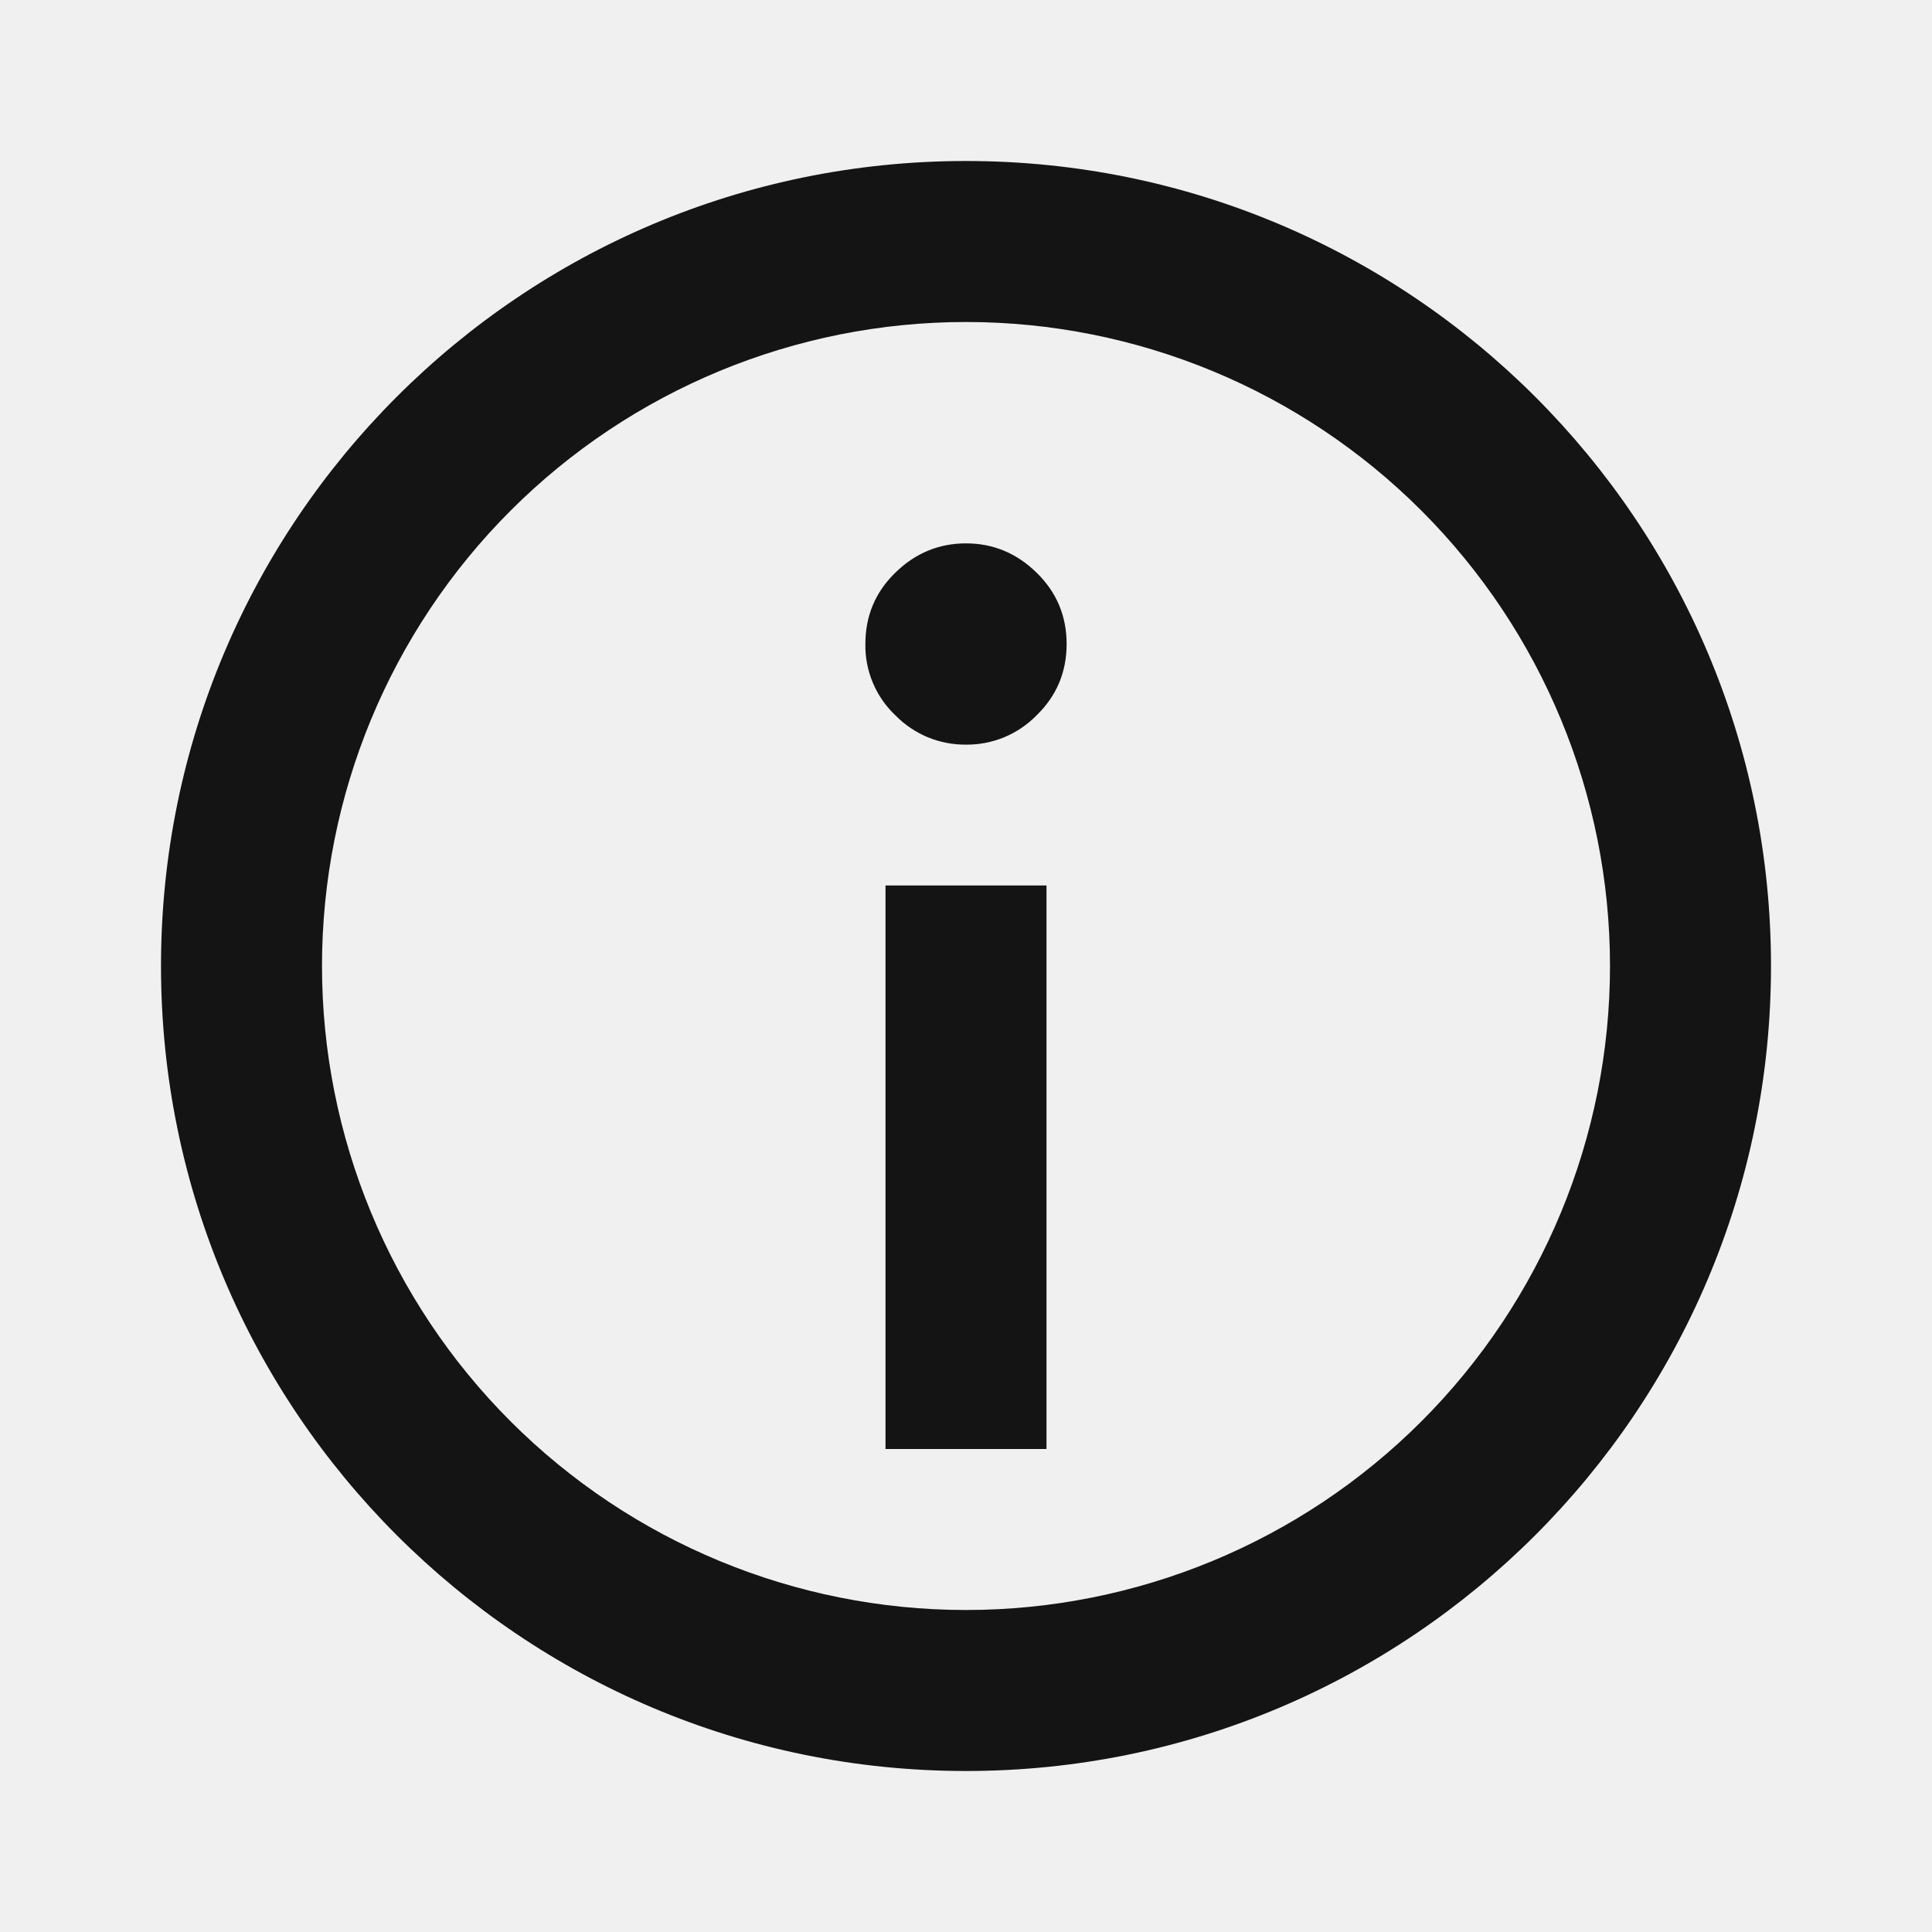
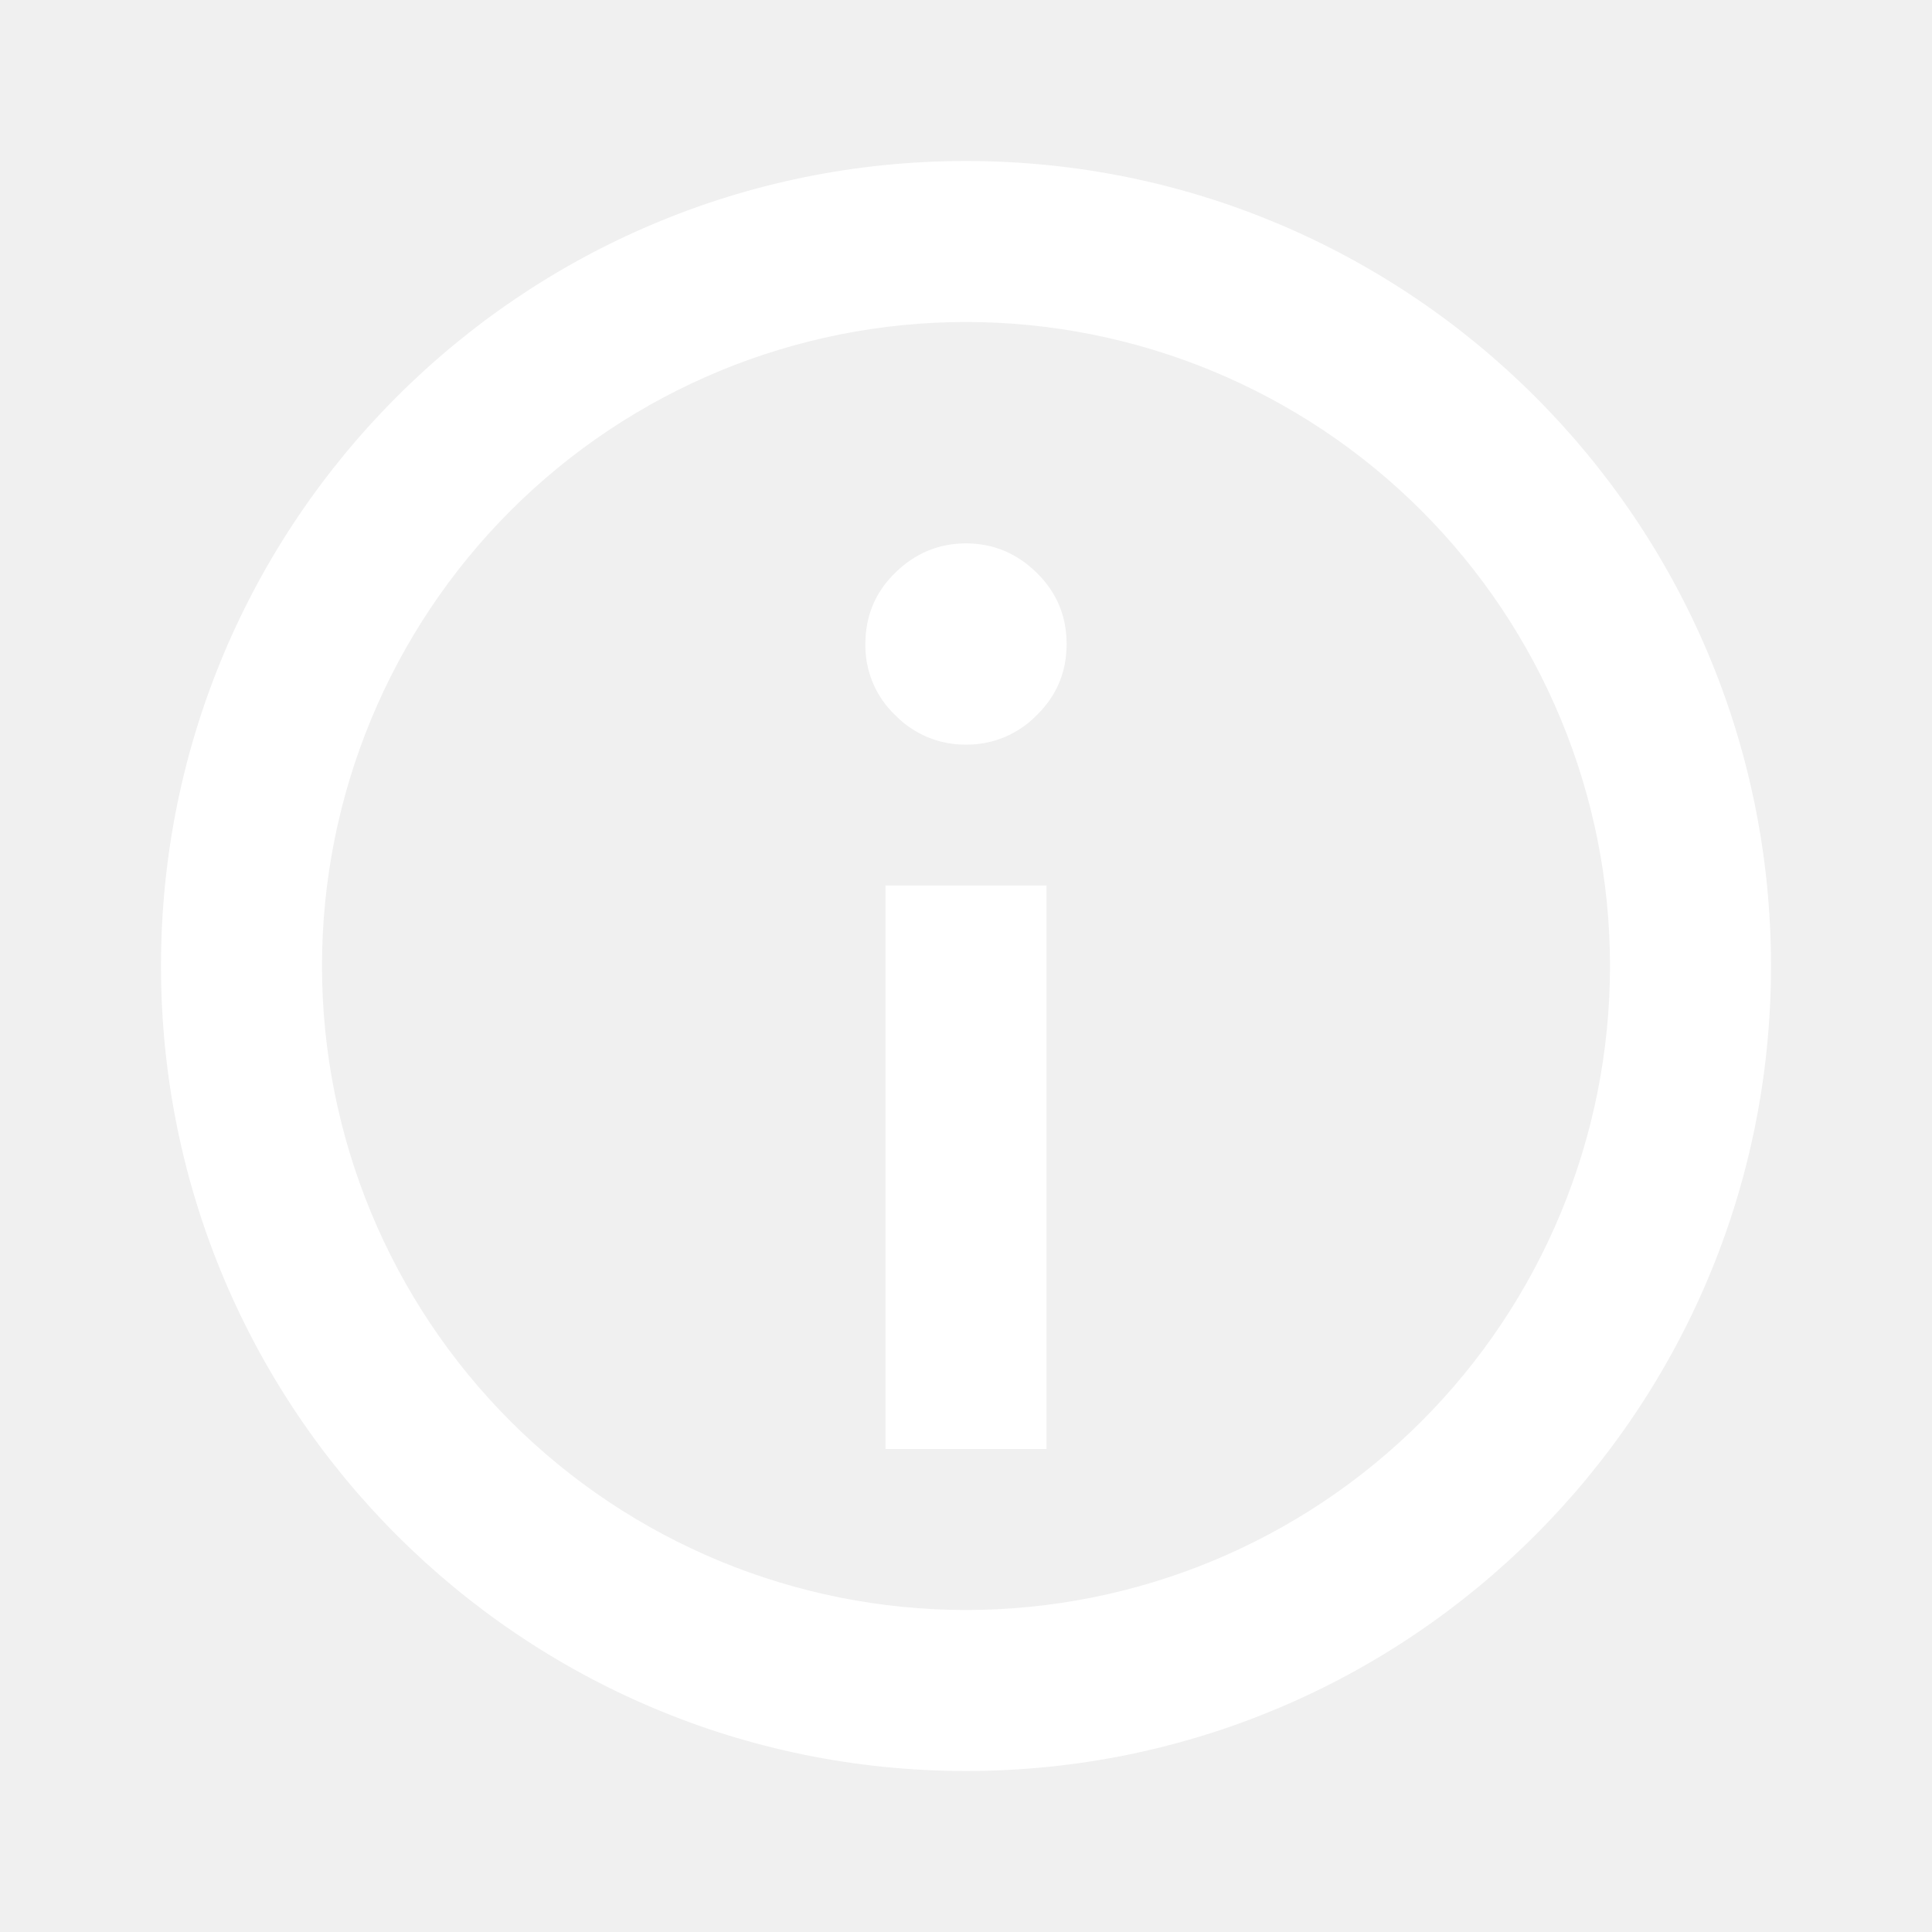
<svg xmlns="http://www.w3.org/2000/svg" width="24" height="24" viewBox="0 0 24 24" fill="none">
-   <path d="M22 12C22 17.523 17.523 22 12 22C6.477 22 2 17.523 2 12C2 6.477 6.477 2 12 2C17.523 2 22 6.477 22 12ZM20 12C20 9.878 19.157 7.843 17.657 6.343C16.157 4.843 14.122 4 12 4C9.878 4 7.843 4.843 6.343 6.343C4.843 7.843 4 9.878 4 12C4 14.122 4.843 16.157 6.343 17.657C7.843 19.157 9.878 20 12 20C14.122 20 16.157 19.157 17.657 17.657C19.157 16.157 20 14.122 20 12ZM11 18V11H13V18H11ZM12 9.25C11.837 9.252 11.675 9.22 11.524 9.158C11.374 9.095 11.237 9.003 11.123 8.886C11.002 8.772 10.907 8.635 10.843 8.482C10.779 8.33 10.747 8.166 10.75 8C10.75 7.652 10.873 7.356 11.122 7.114C11.369 6.872 11.662 6.75 12 6.75C12.337 6.75 12.63 6.872 12.877 7.114C13.125 7.356 13.25 7.652 13.25 8C13.25 8.348 13.126 8.644 12.877 8.886C12.763 9.003 12.626 9.095 12.476 9.158C12.325 9.22 12.163 9.252 12 9.25Z" fill="#141414" />
+   <path d="M22 12C22 17.523 17.523 22 12 22C6.477 22 2 17.523 2 12C2 6.477 6.477 2 12 2C17.523 2 22 6.477 22 12ZM20 12C20 9.878 19.157 7.843 17.657 6.343C16.157 4.843 14.122 4 12 4C9.878 4 7.843 4.843 6.343 6.343C4.843 7.843 4 9.878 4 12C4 14.122 4.843 16.157 6.343 17.657C7.843 19.157 9.878 20 12 20C14.122 20 16.157 19.157 17.657 17.657C19.157 16.157 20 14.122 20 12ZM11 18V11H13V18H11ZM12 9.25C11.837 9.252 11.675 9.22 11.524 9.158C11.374 9.095 11.237 9.003 11.123 8.886C11.002 8.772 10.907 8.635 10.843 8.482C10.779 8.33 10.747 8.166 10.75 8C10.75 7.652 10.873 7.356 11.122 7.114C11.369 6.872 11.662 6.75 12 6.75C12.337 6.75 12.63 6.872 12.877 7.114C13.125 7.356 13.25 7.652 13.25 8C13.25 8.348 13.126 8.644 12.877 8.886C12.763 9.003 12.626 9.095 12.476 9.158C12.325 9.22 12.163 9.252 12 9.25Z" fill="#FFFFFF" />
</svg>
